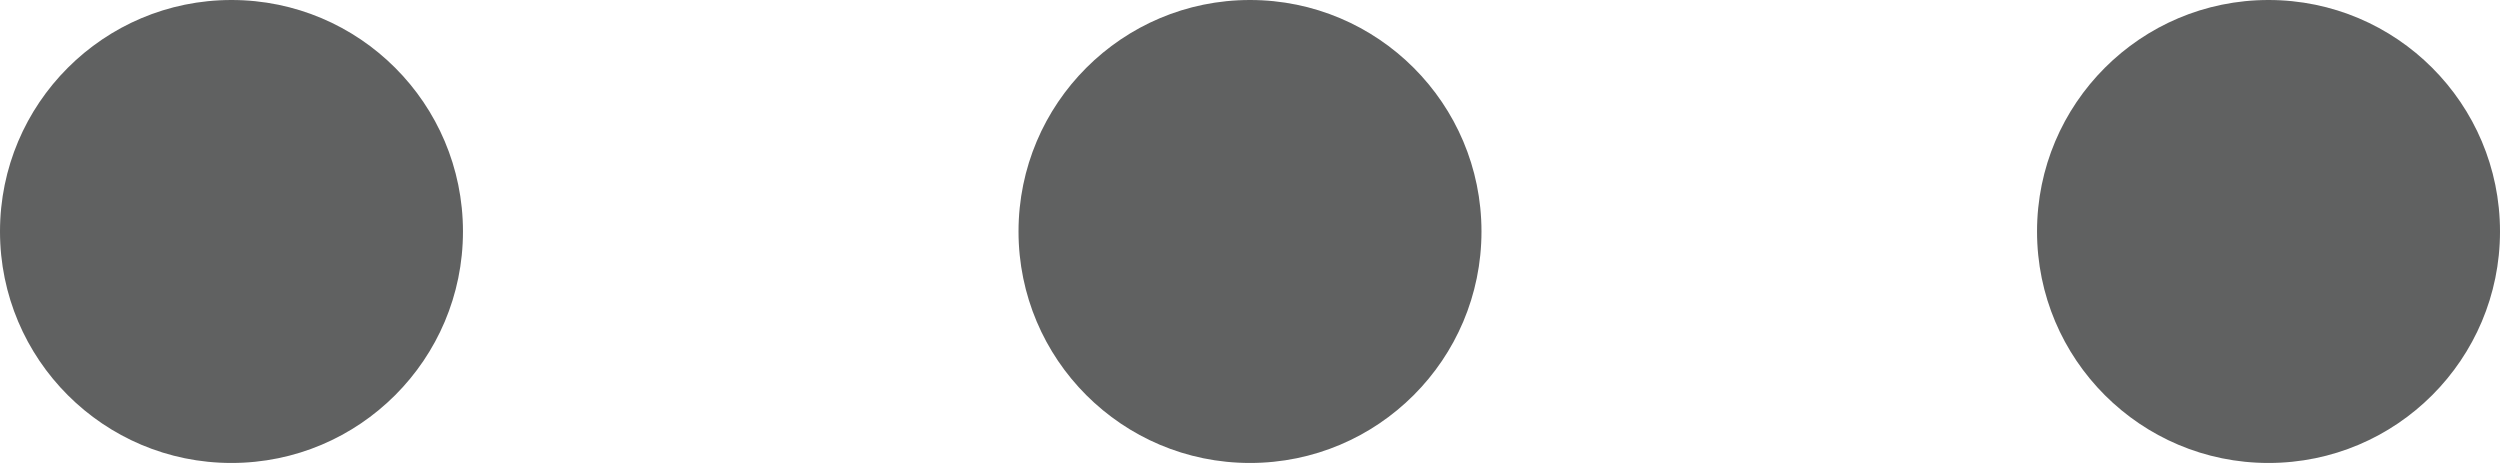
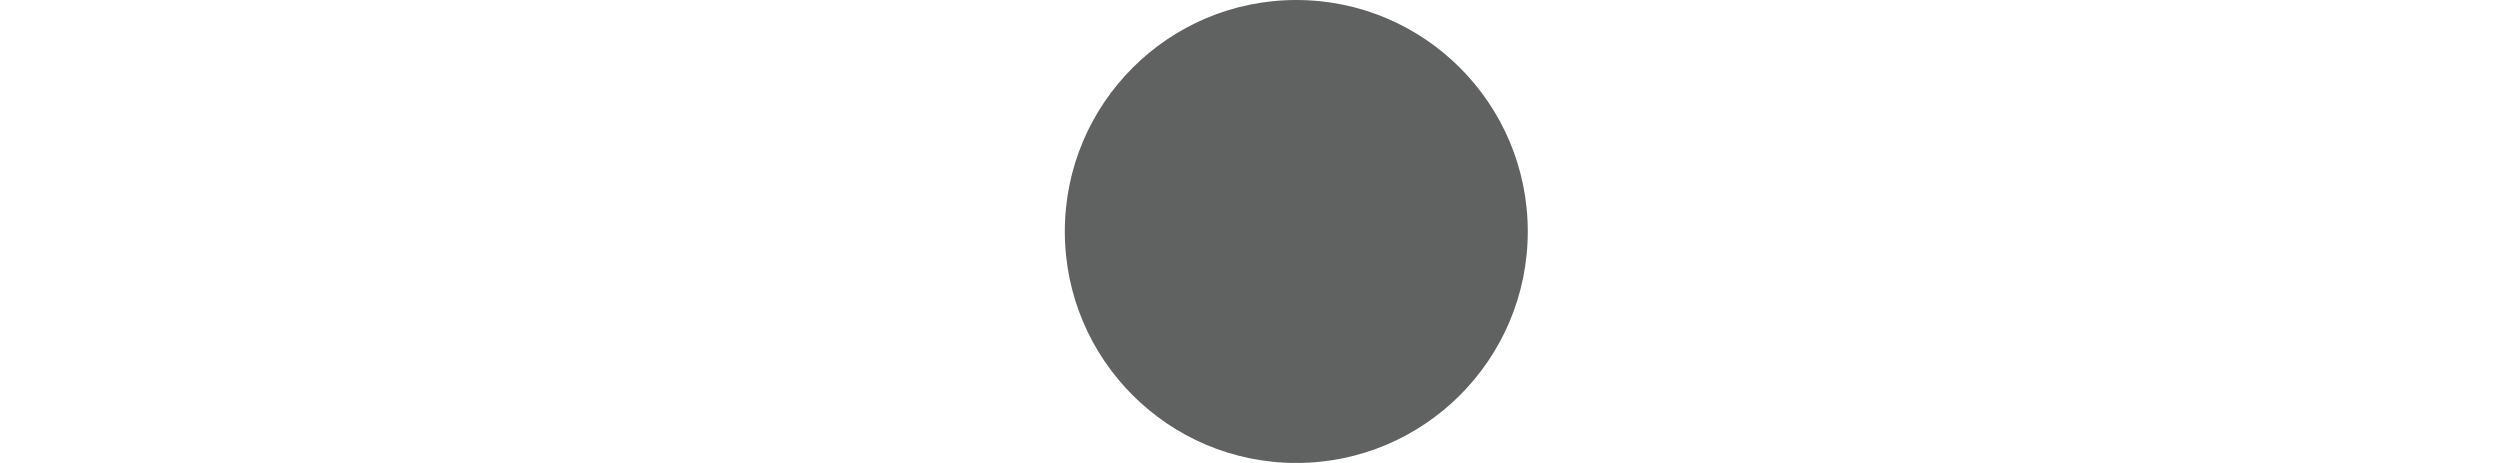
<svg xmlns="http://www.w3.org/2000/svg" version="1.1" id="Layer_1" x="0px" y="0px" viewBox="0 0 27 5" style="enable-background:new 0 0 27 5;" xml:space="preserve">
  <style type="text/css">.st0{fill:#606161;}
</style>
-   <circle class="st0" cx="2.5" cy="2.5" r="2.5" />
-   <circle class="st0" cx="13.5" cy="2.5" r="2.5" />
-   <circle class="st0" cx="24.5" cy="2.5" r="2.5" />
+   <circle class="st0" cx="14" cy="2.5" r="2.5" />
</svg>
